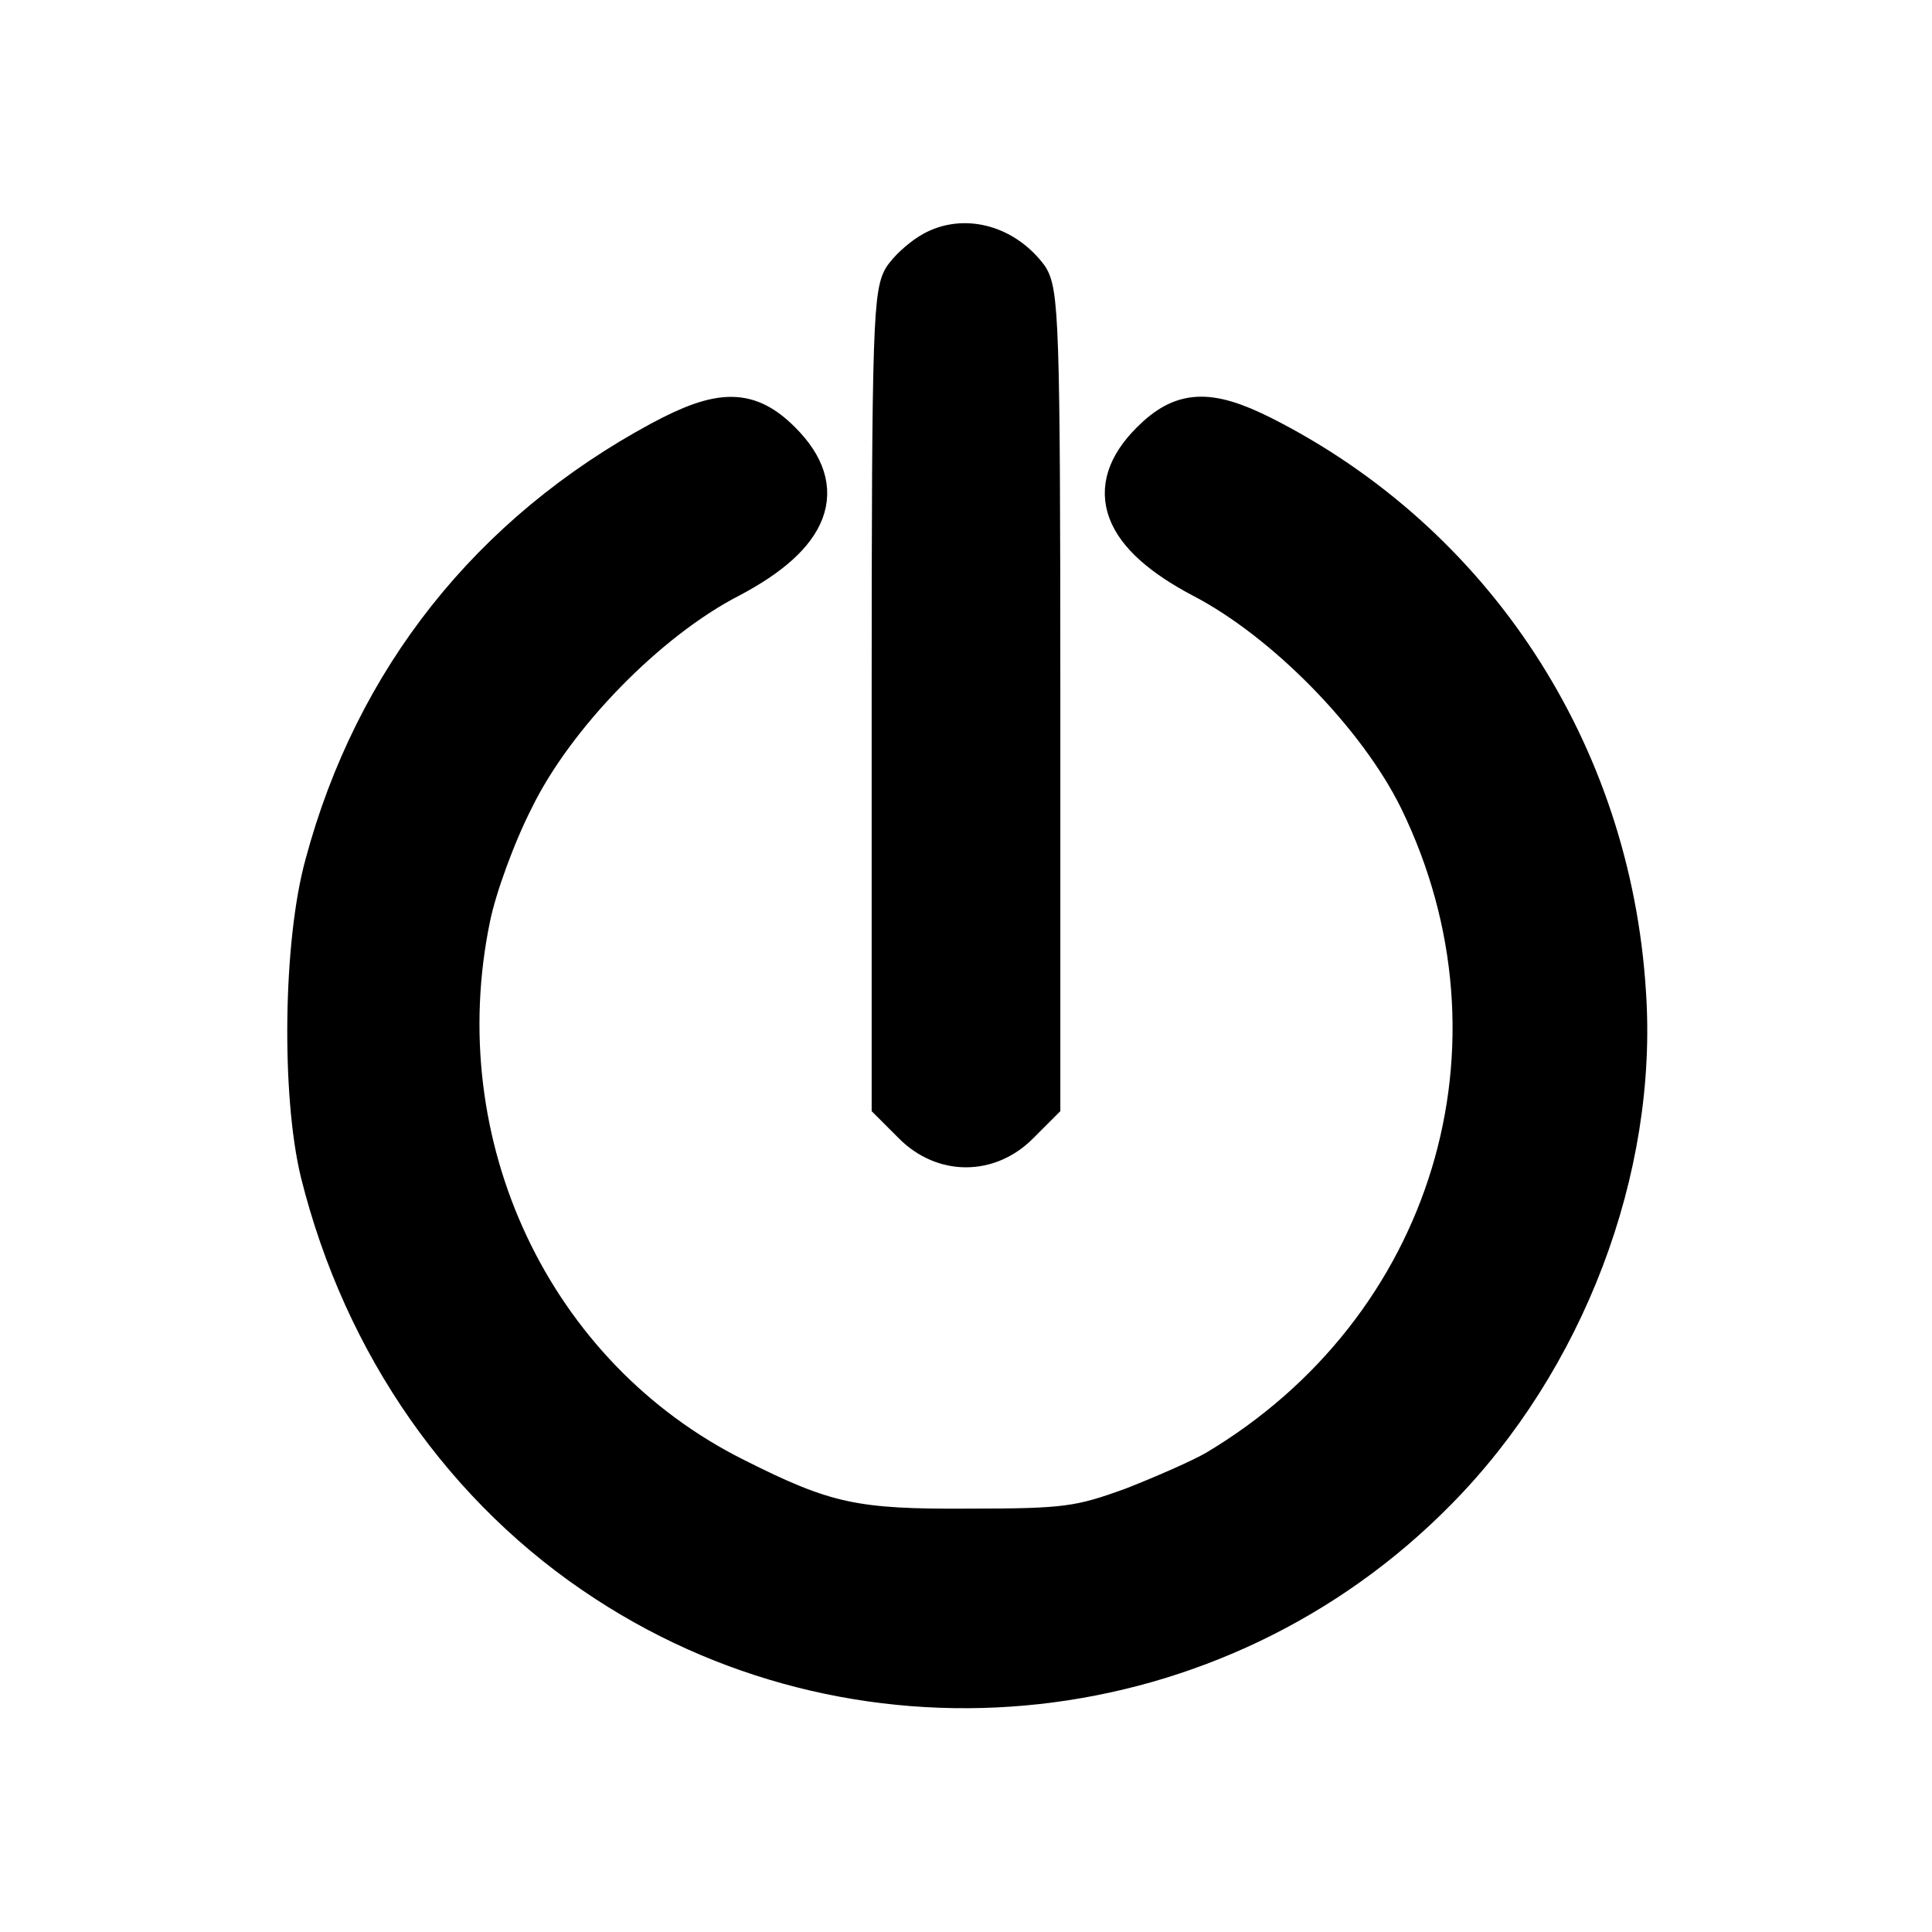
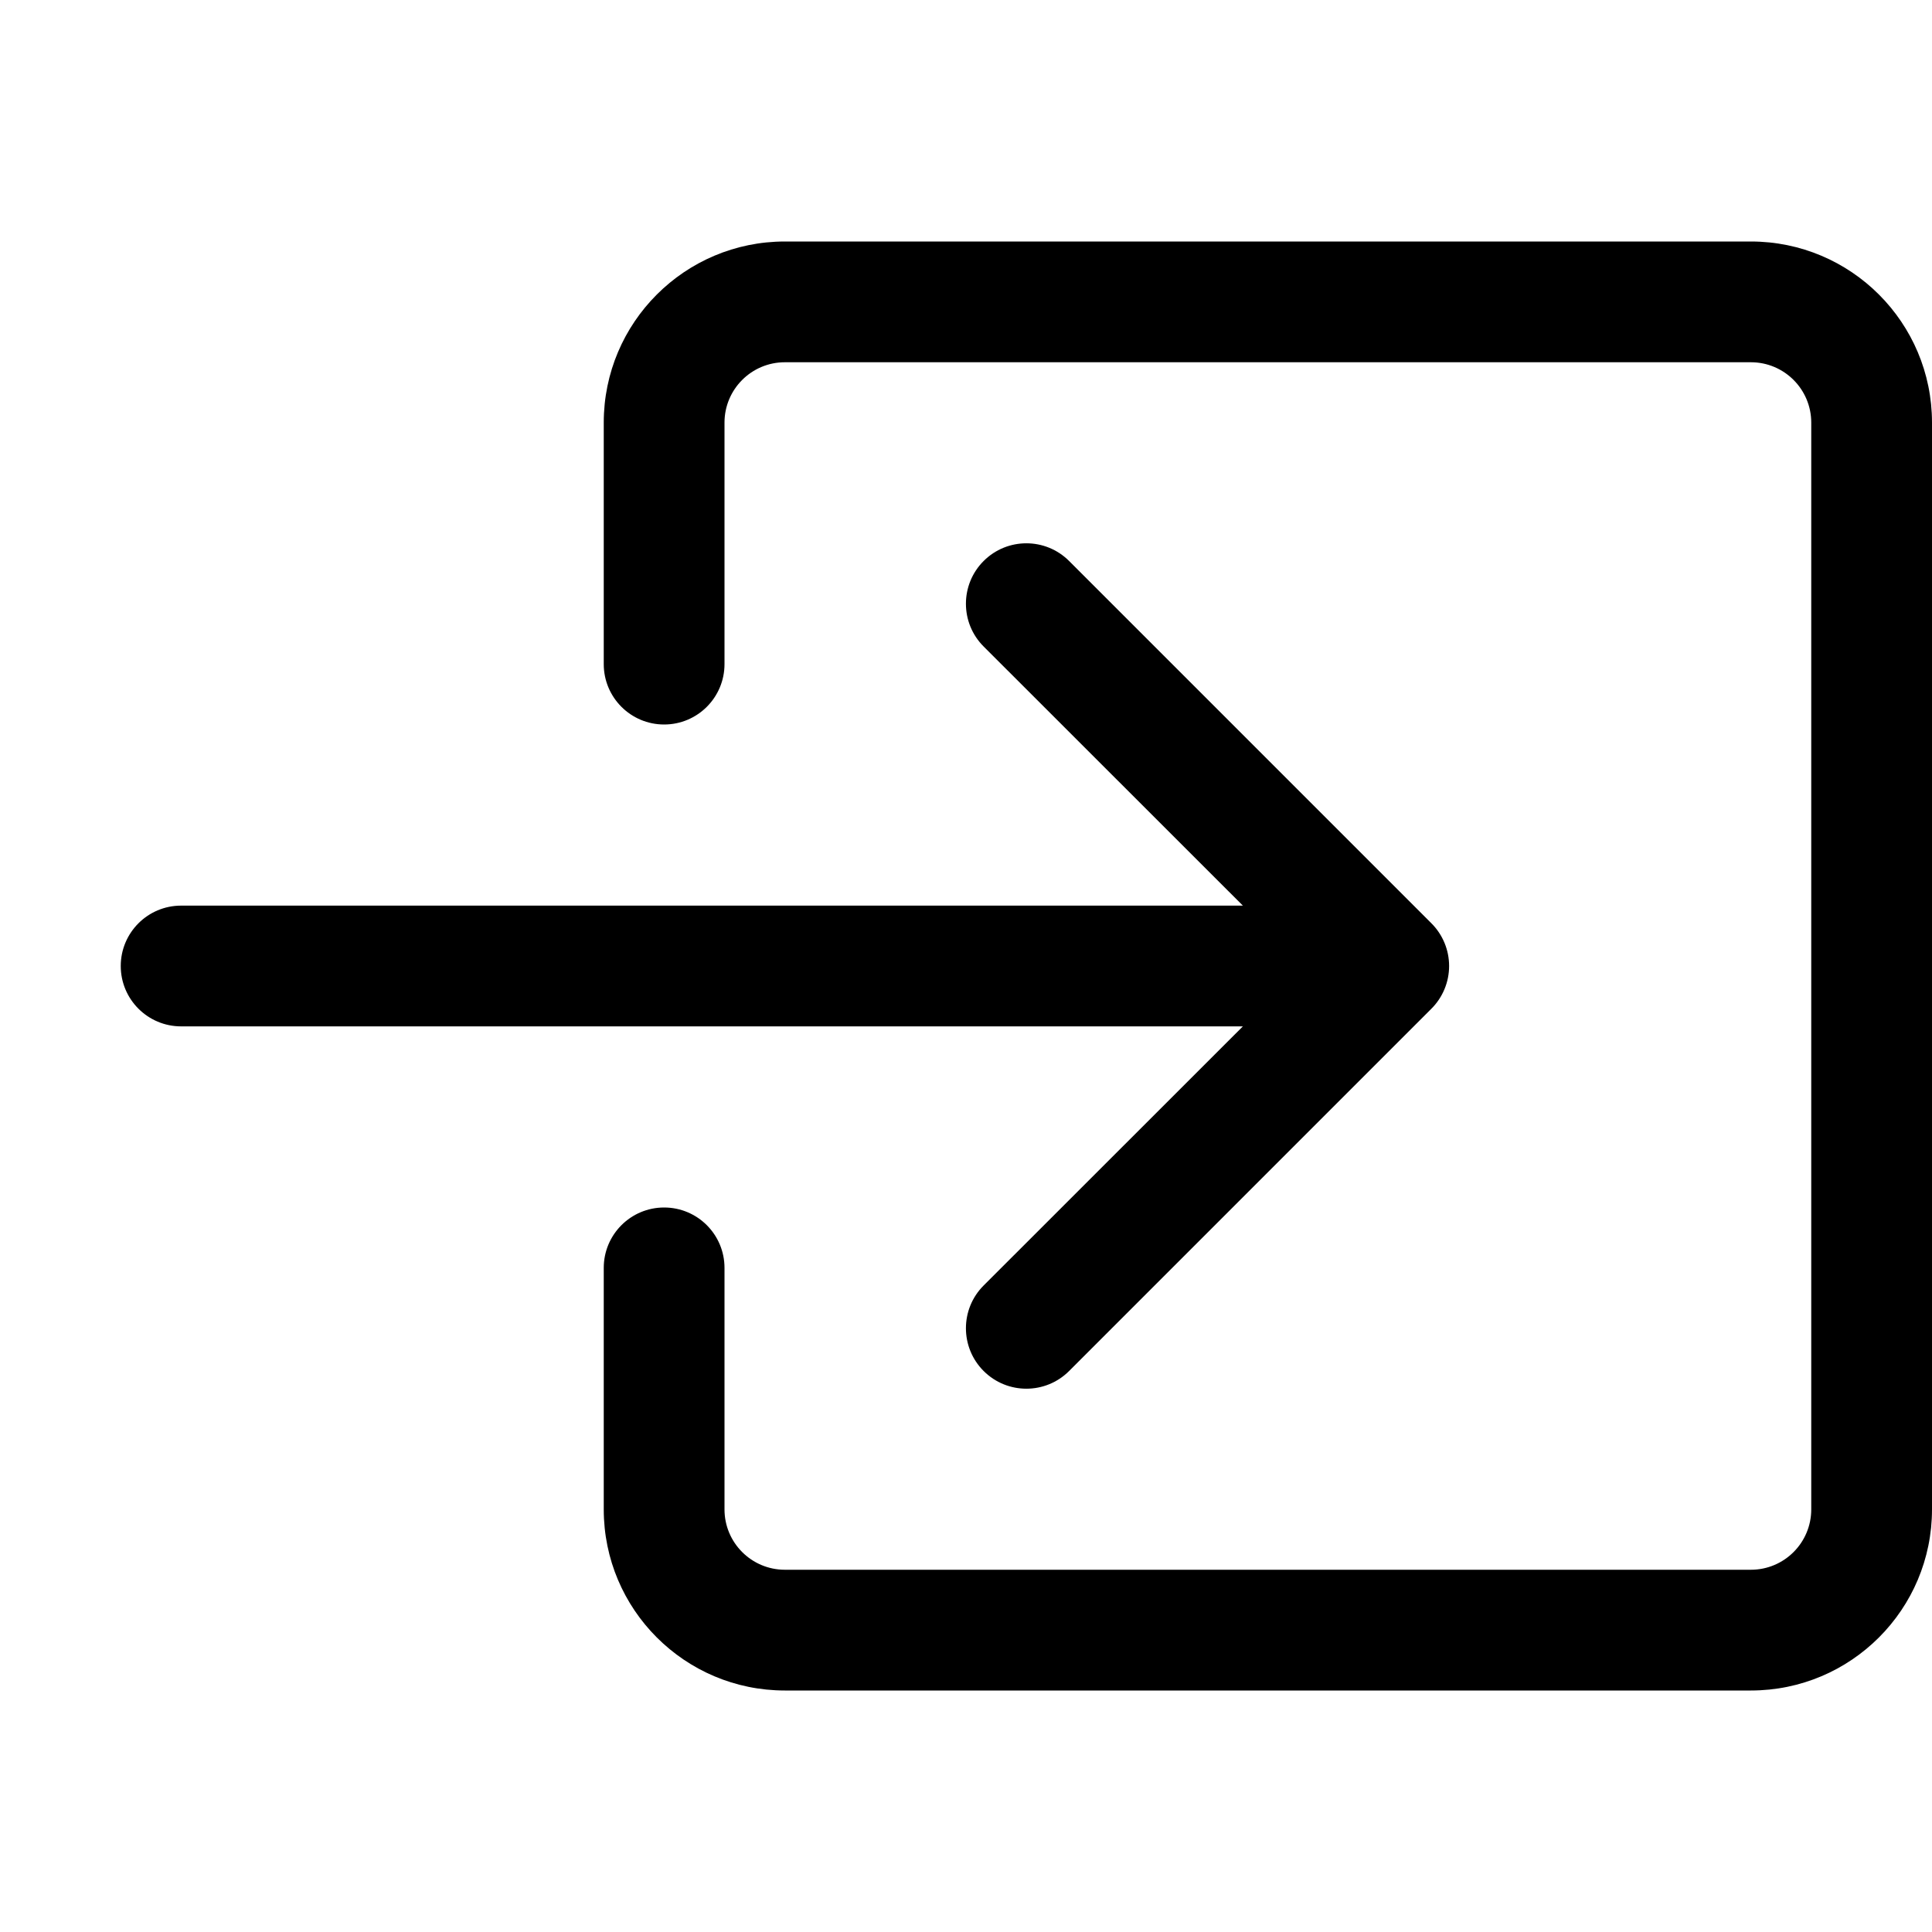
- <svg xmlns="http://www.w3.org/2000/svg" version="1.0" width="256pt" height="256pt" viewBox="0 0 256 256" preserveAspectRatio="xMidYMid meet">
-   <g transform="translate(0,256) scale(0.1,-0.1)" fill="currentColor" stroke="currentColor" stroke-width="50">
-     <path d="M1235 2228 c-11 -6 -28 -20 -37 -32 -16 -19 -18 -64 -18 -559 l0 -539 29 -29 c41 -41 101 -41 142 0 l29 29 0 539 c0 495 -2 540 -18 559 -33 42 -86 55 -127 32z" />
-     <path d="M875 1977 c-226 -122 -380 -316 -446 -562 -29 -105 -31 -306 -6 -409 57 -229 192 -422 380 -544 347 -226 810 -175 1102 122 170 172 267 426 251 661 -20 319 -202 597 -483 739 -72 36 -107 34 -149 -8 -64 -64 -40 -126 68 -183 110 -57 233 -183 287 -293 158 -324 44 -701 -269 -887 -19 -11 -69 -33 -110 -49 -69 -25 -87 -28 -215 -28 -152 -1 -191 7 -310 67 -269 134 -413 440 -350 742 8 39 33 108 57 155 54 111 177 237 286 293 108 57 132 119 68 183 -44 44 -81 44 -161 1z" />
-   </g>
+ <svg xmlns="http://www.w3.org/2000/svg" width="16" height="16" fill="currentColor" viewBox="0 0 16 16">
+   <path fill-rule="evenodd" d="M6 3.5a.5.5 0 0 1 .5-.5h8a.5.5 0 0 1 .5.5v9a.5.5 0 0 1-.5.5h-8a.5.5 0 0 1-.5-.5v-2a.5.5 0 0 0-1 0v2A1.5 1.5 0 0 0 6.5 14h8a1.5 1.5 0 0 0 1.5-1.5v-9A1.5 1.5 0 0 0 14.5 2h-8A1.5 1.5 0 0 0 5 3.5v2a.5.5 0 0 0 1 0z" />
+   <path fill-rule="evenodd" d="M11.854 8.354a.5.5 0 0 0 0-.708l-3-3a.5.5 0 1 0-.708.708L10.293 7.5H1.5a.5.5 0 0 0 0 1h8.793l-2.147 2.146a.5.5 0 0 0 .708.708z" />
</svg>
